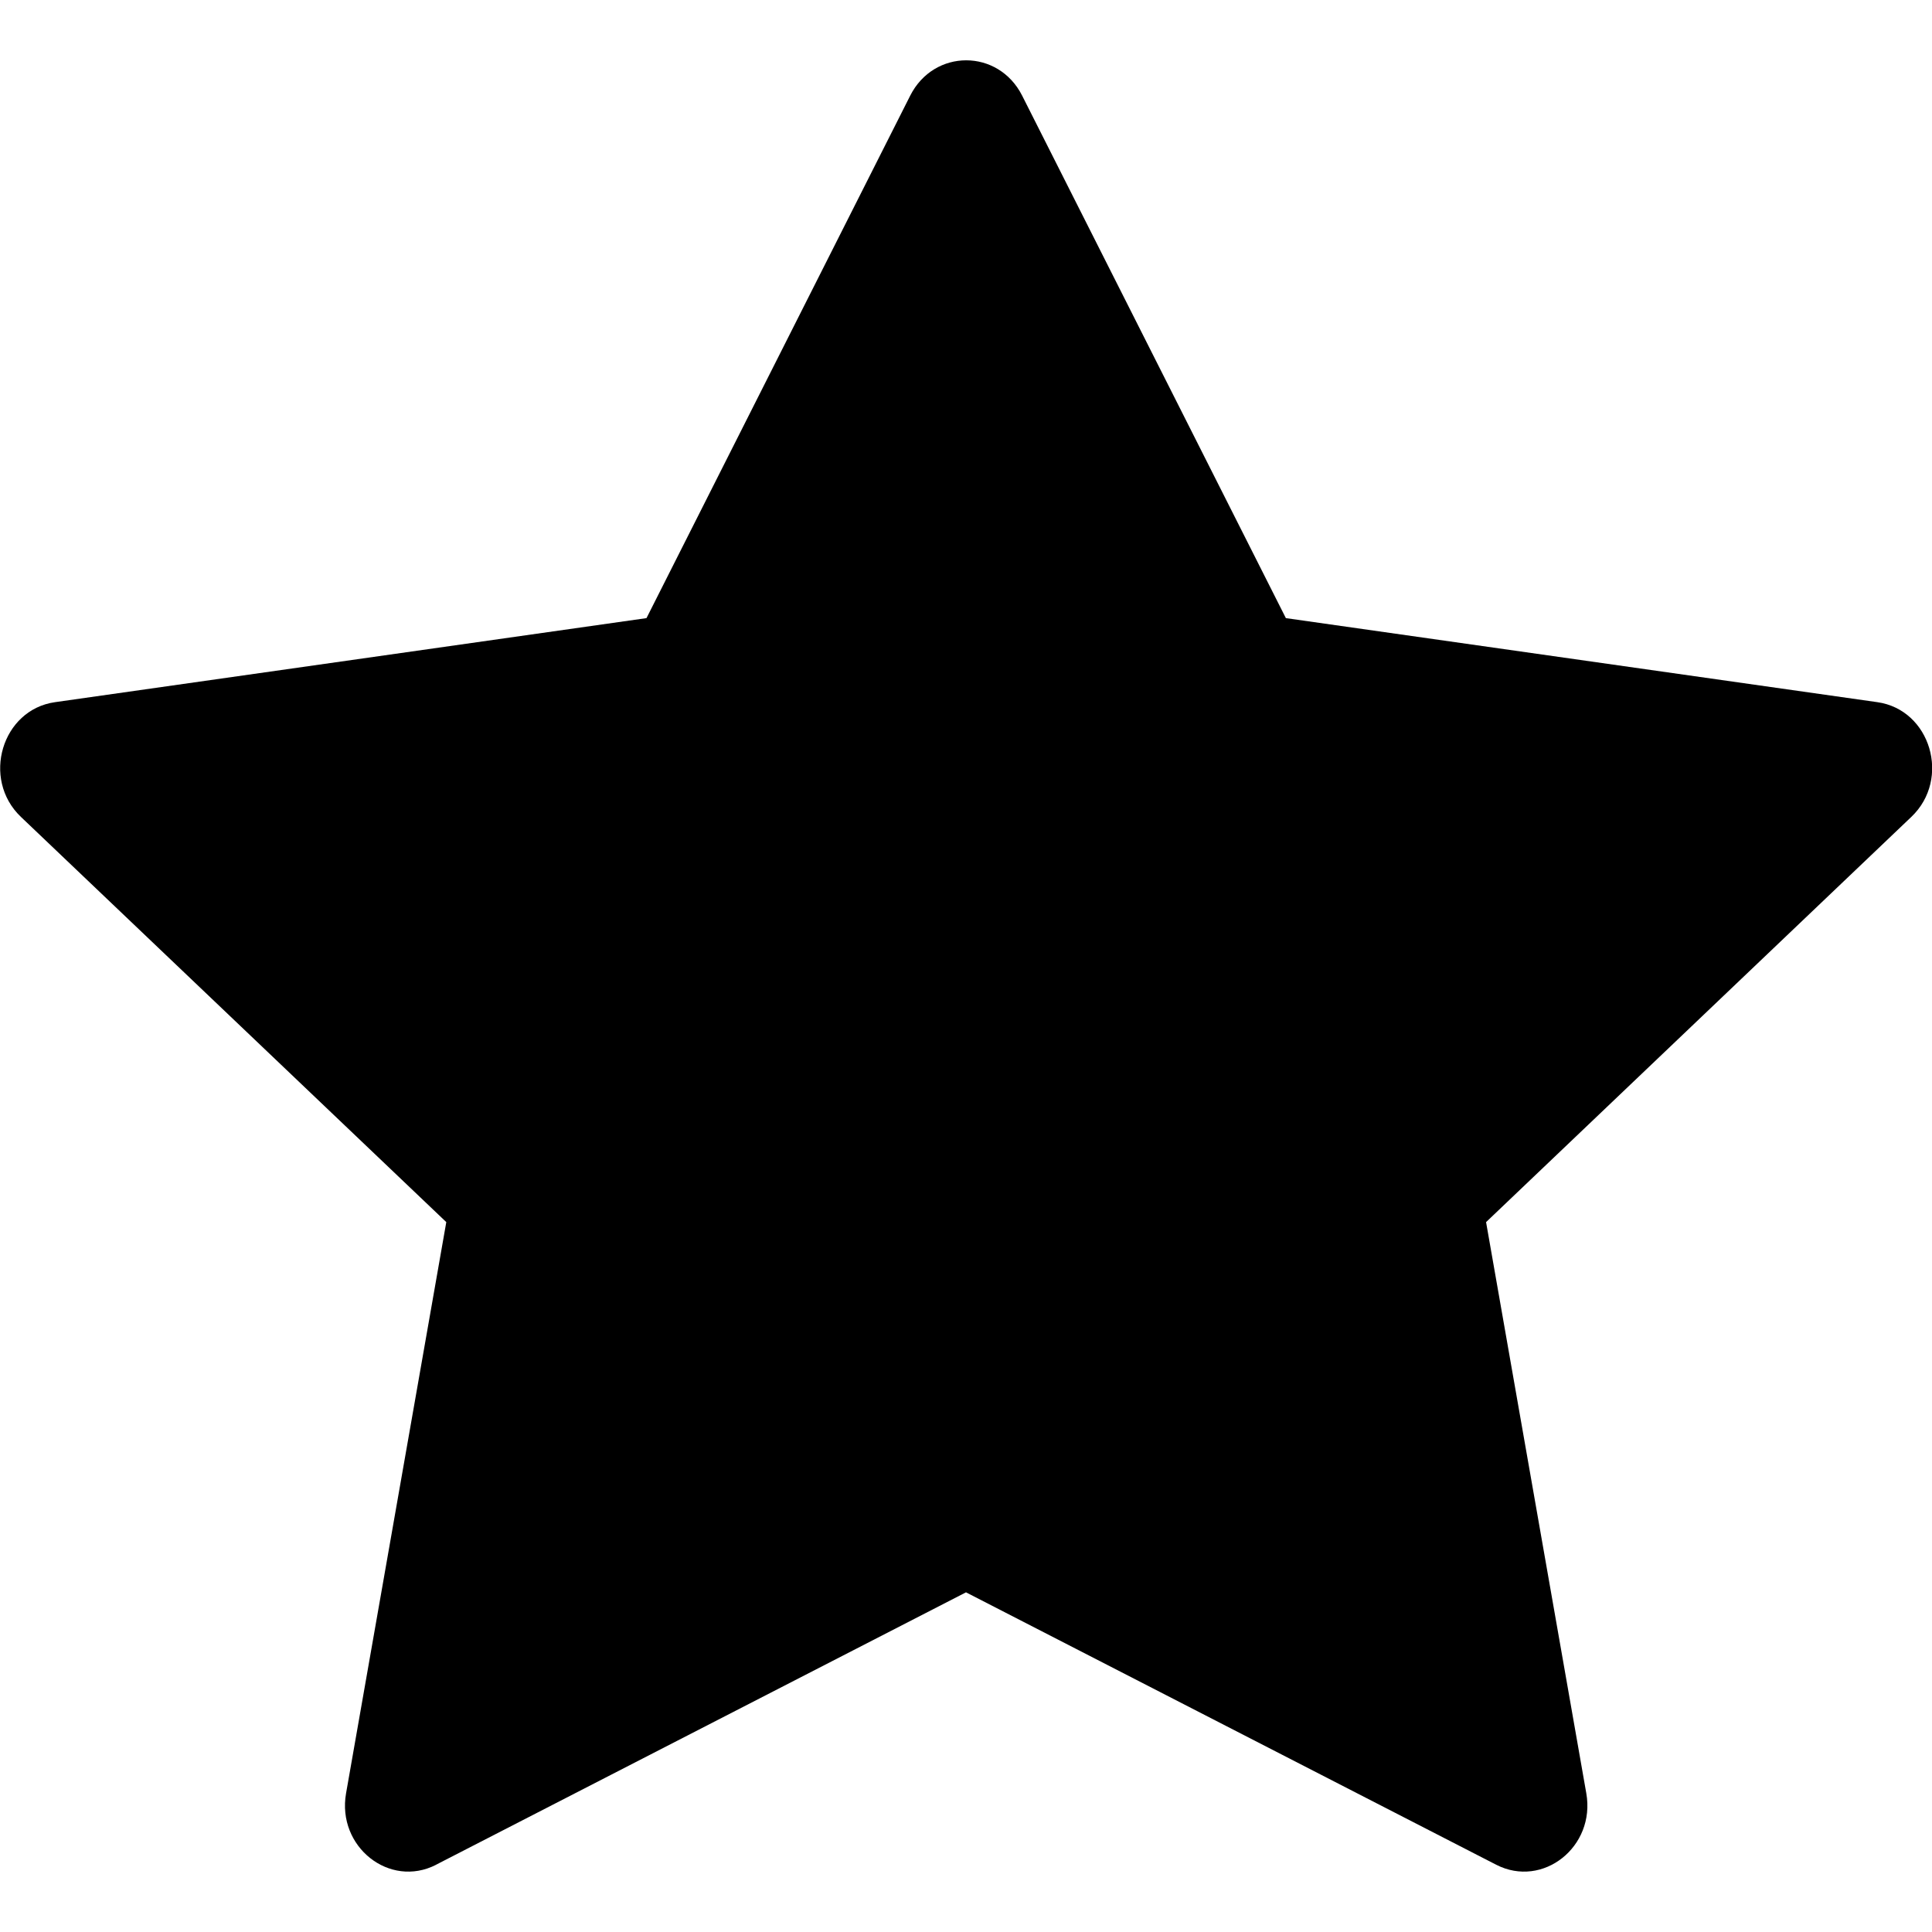
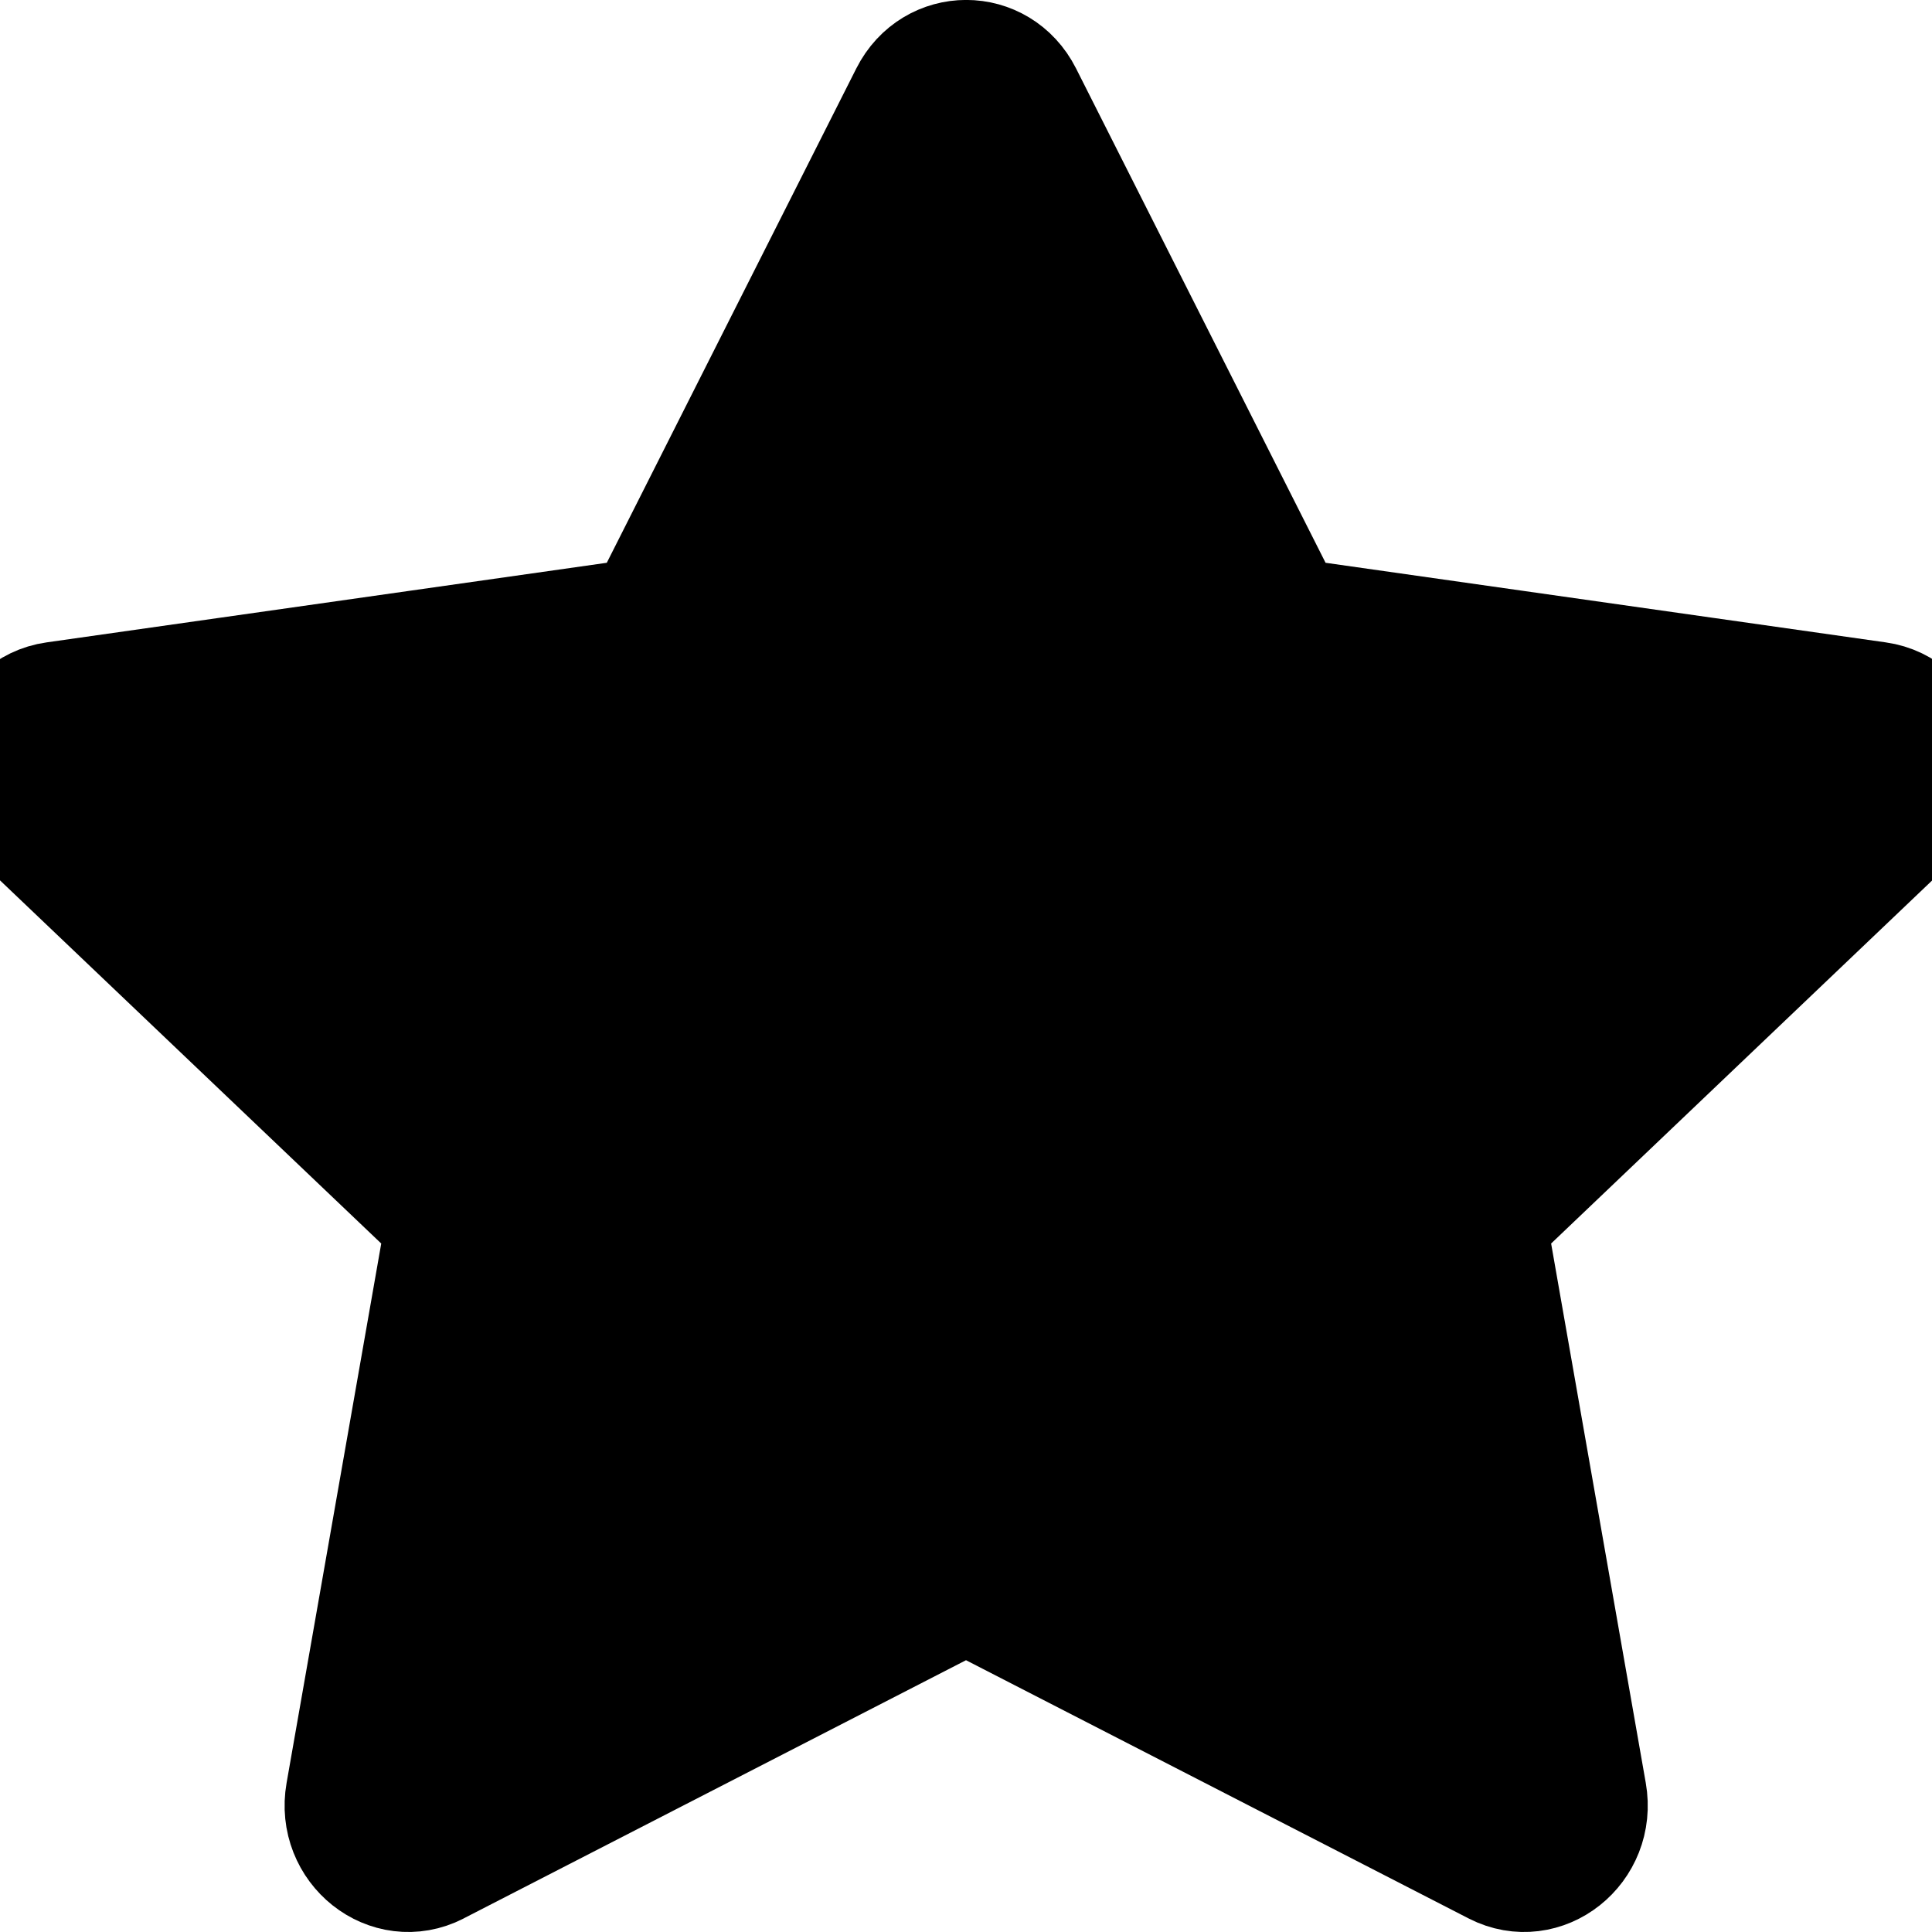
- <svg xmlns="http://www.w3.org/2000/svg" stroke="currentColor" fill="currentColor" stroke-width="0" viewBox="0 0 16 16" height="1em" width="1em">
+ <svg xmlns="http://www.w3.org/2000/svg" stroke="currentColor" fill="currentColor" strokeWidth="0" viewBox="0 0 16 16" height="1em" width="1em">
  <path d="M3.612 15.443c-.386.198-.824-.149-.746-.592l.83-4.73L.173 6.765c-.329-.314-.158-.888.283-.95l4.898-.696L7.538.792c.197-.39.73-.39.927 0l2.184 4.327 4.898.696c.441.062.612.636.282.95l-3.522 3.356.83 4.73c.078.443-.36.79-.746.592L8 13.187l-4.389 2.256z" />
</svg>
